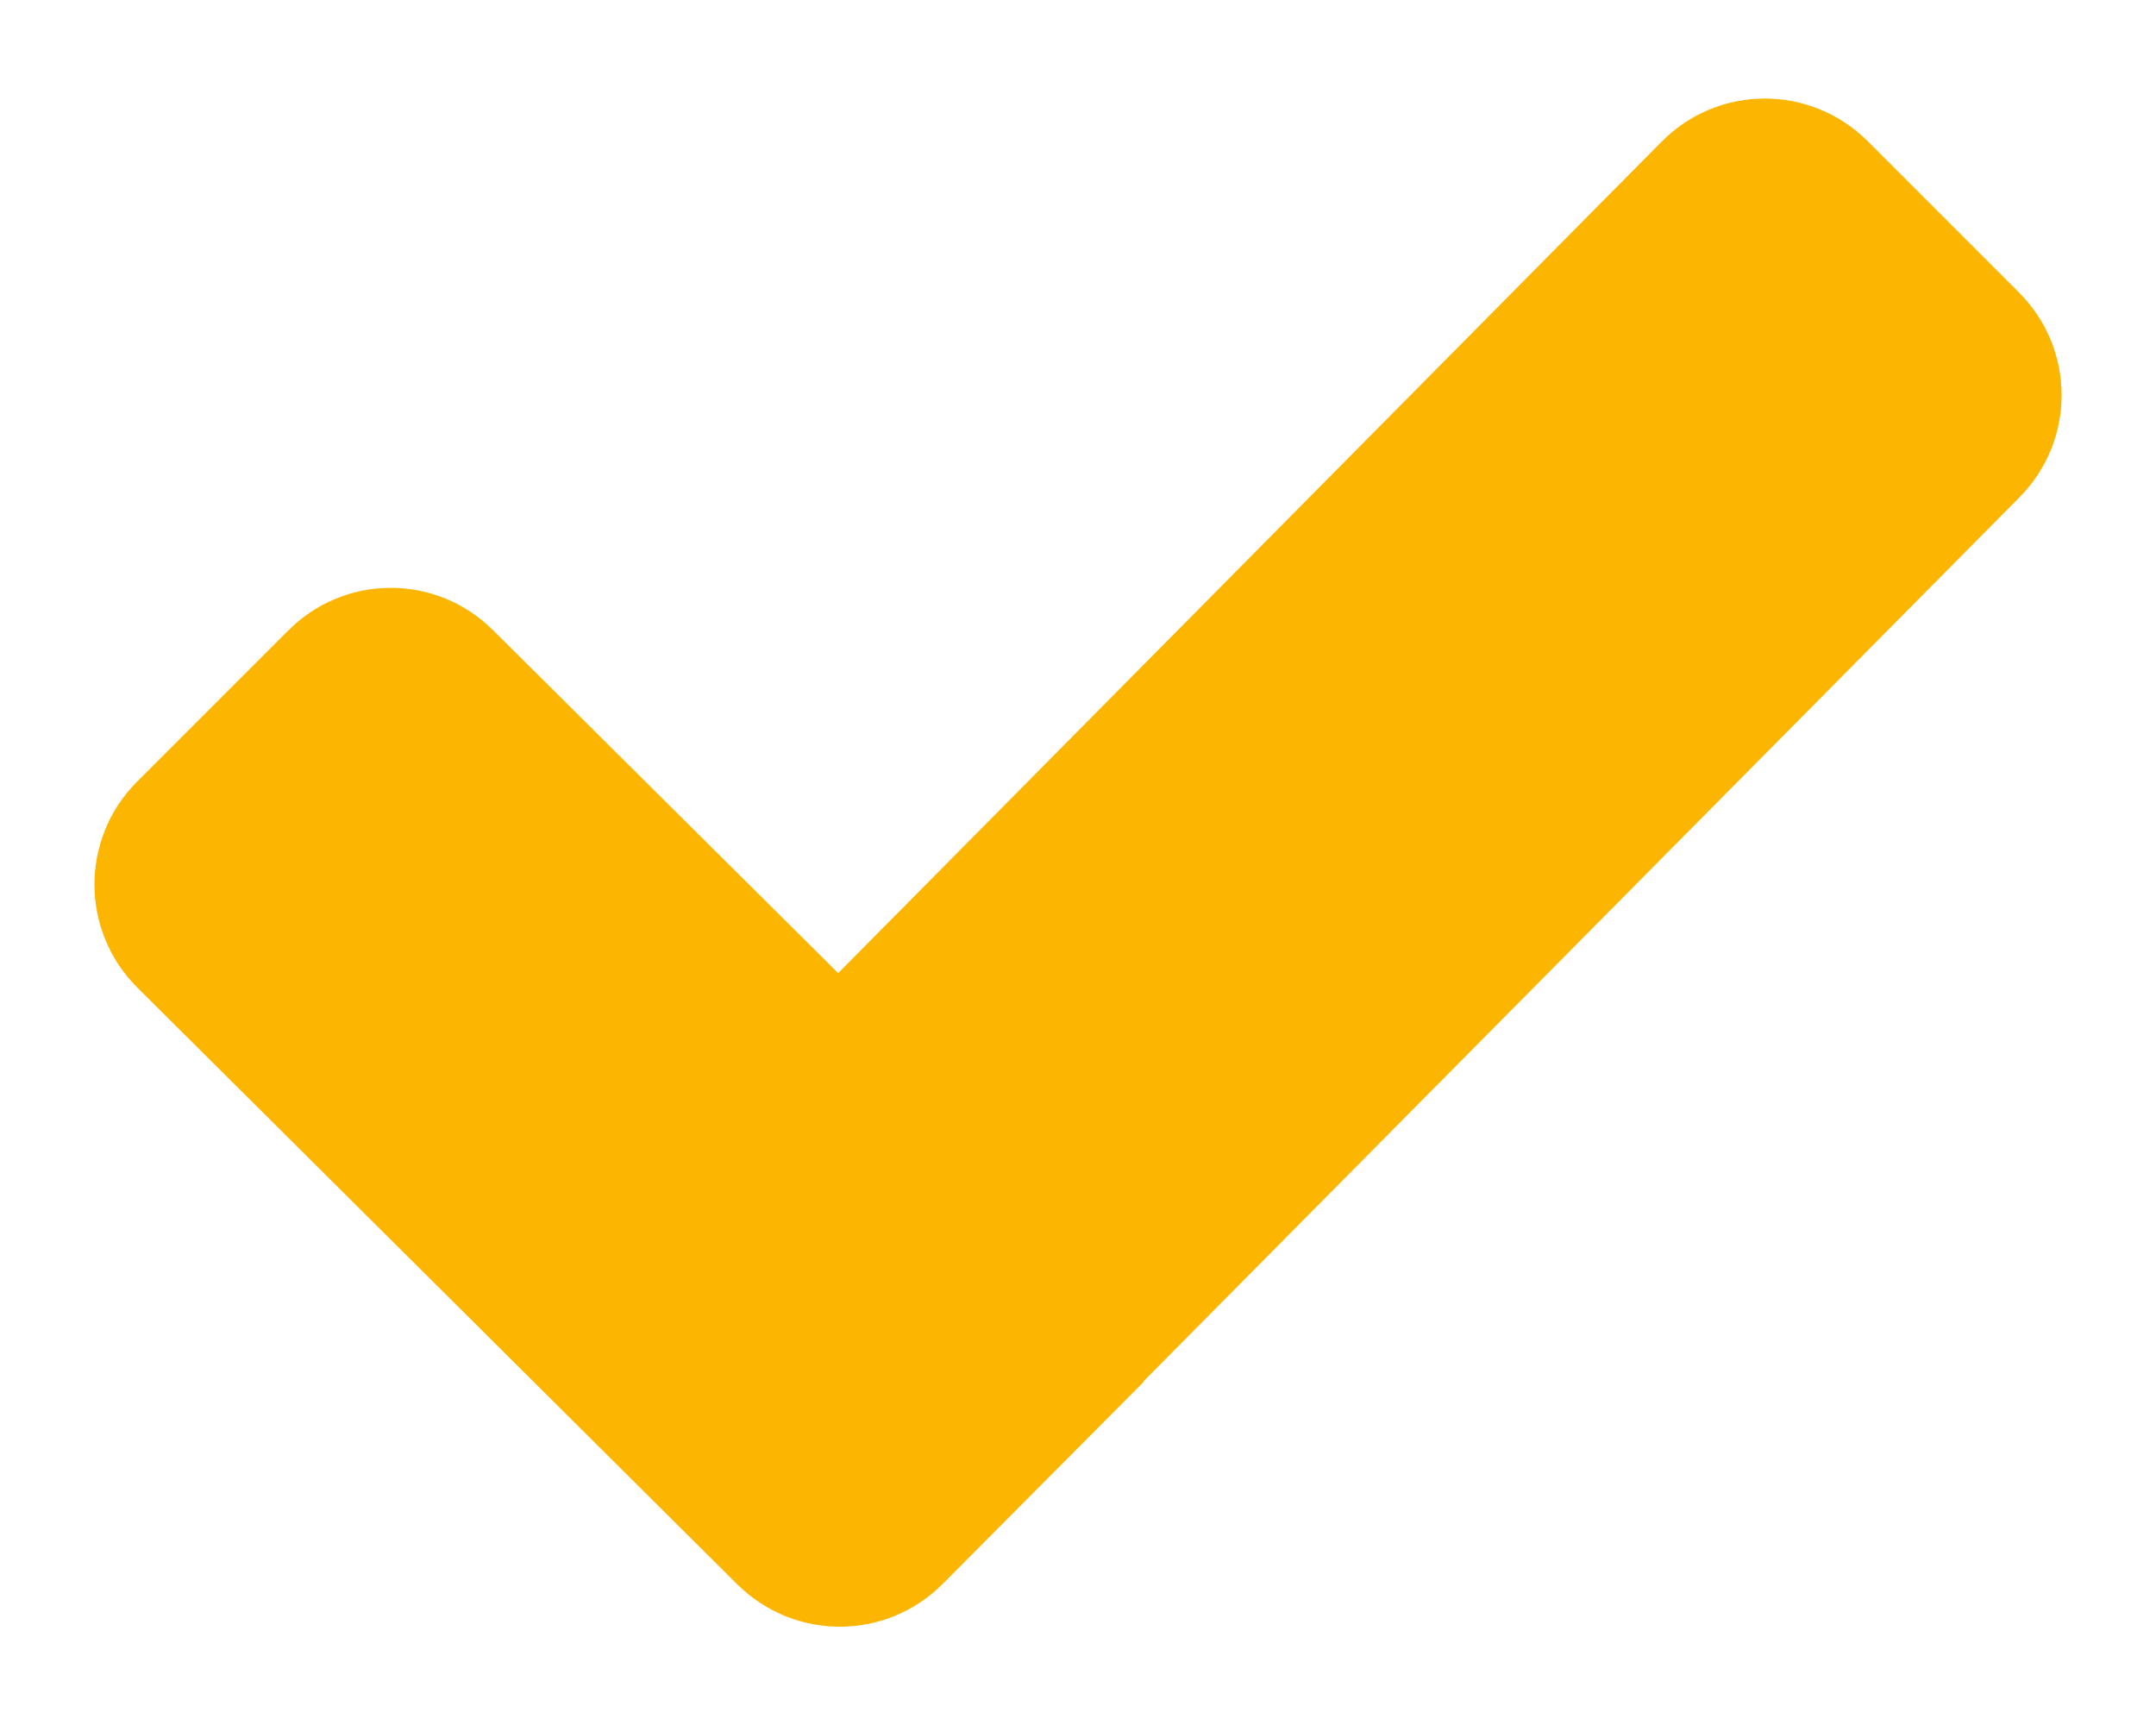
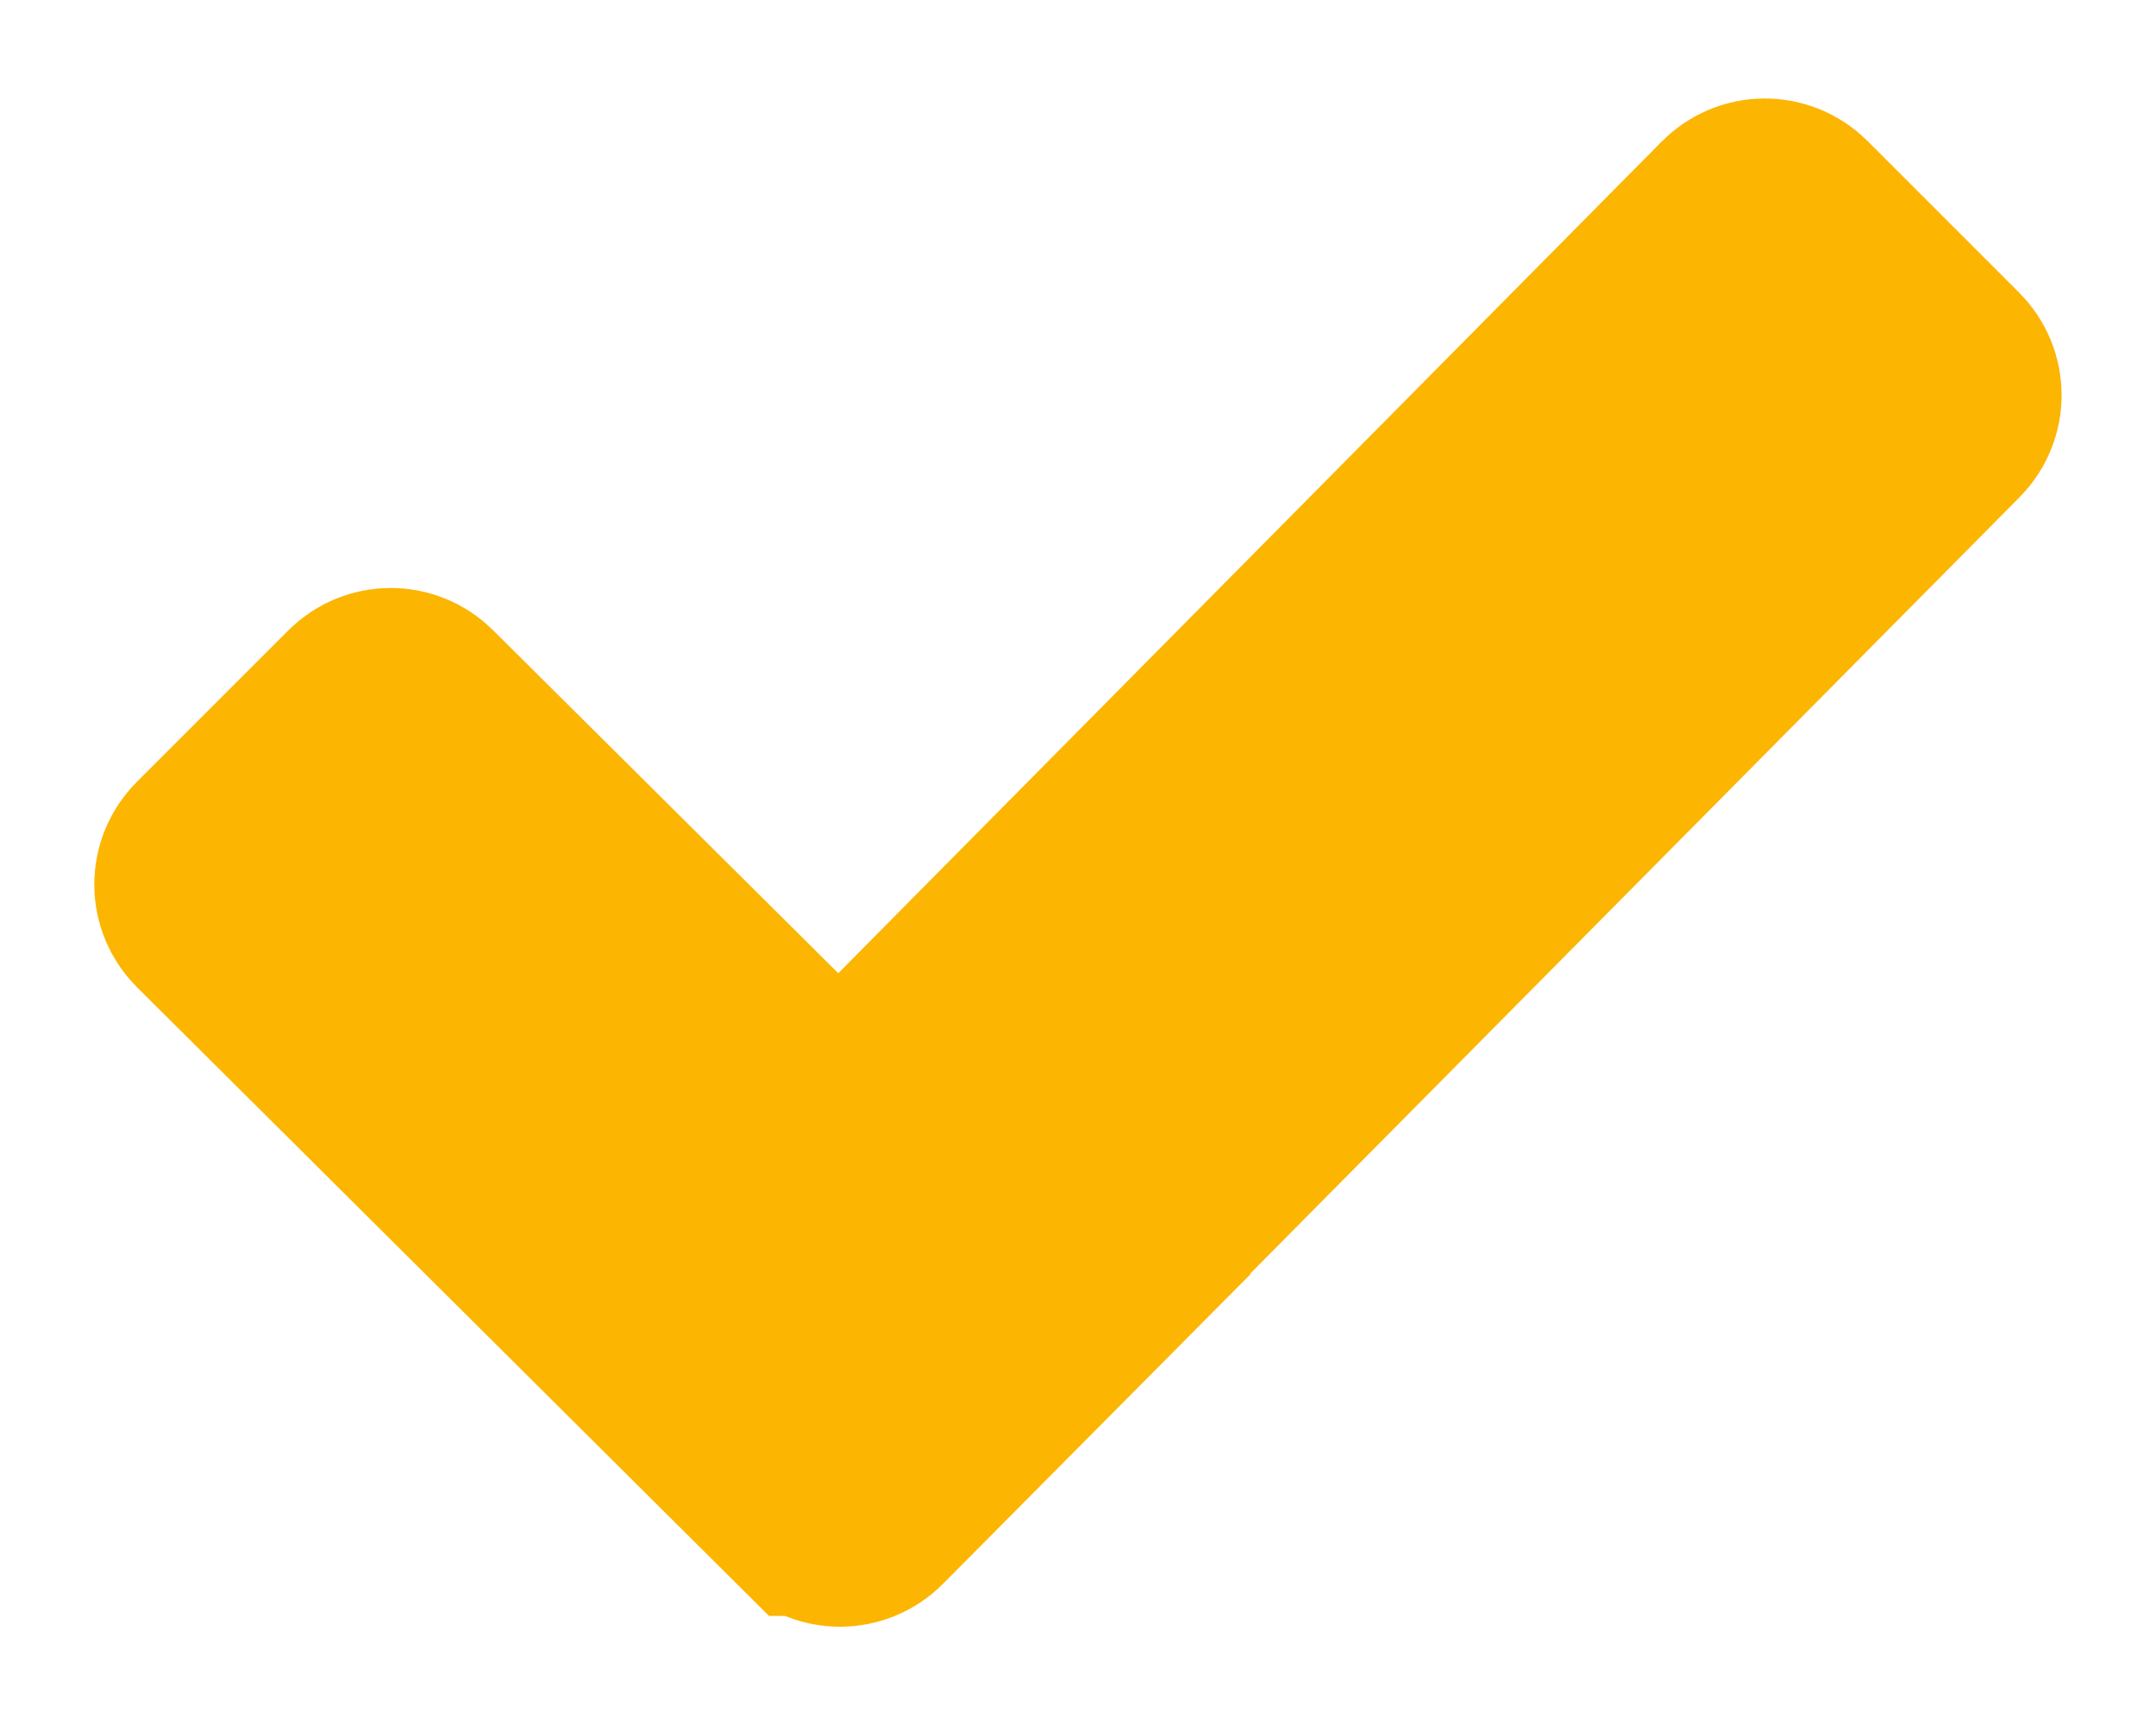
- <svg xmlns="http://www.w3.org/2000/svg" width="10" height="8" viewBox="0 0 10 8" fill="none">
-   <path d="M3.773 6.994L0.988 4.224C0.972 4.208 0.959 4.189 0.951 4.168C0.942 4.147 0.938 4.125 0.938 4.102C0.938 4.08 0.942 4.057 0.951 4.036C0.959 4.015 0.972 3.996 0.988 3.98L1.691 3.277C1.758 3.209 1.867 3.209 1.934 3.277L3.768 5.099C3.835 5.166 3.944 5.166 4.012 5.098L8.063 1.008C8.13 0.94 8.24 0.94 8.308 1.007L9.012 1.711C9.079 1.778 9.079 1.887 9.012 1.954L4.598 6.408L4.599 6.409L4.017 6.994C3.95 7.061 3.841 7.061 3.773 6.994Z" fill="#FCB500" stroke="#FCB500" stroke-miterlimit="10" />
+ <svg xmlns="http://www.w3.org/2000/svg" width="10" height="8" fill="none">
+   <path d="M3.773 6.994L.988 4.224a.172.172 0 010-.244l.703-.703a.172.172 0 01.243 0l1.834 1.822a.173.173 0 00.244 0l4.051-4.091a.173.173 0 01.245-.001l.704.704a.172.172 0 010 .243L4.598 6.408H4.6l-.582.586a.173.173 0 01-.244 0z" fill="#FCB500" stroke="#FCB500" stroke-miterlimit="10" />
</svg>
